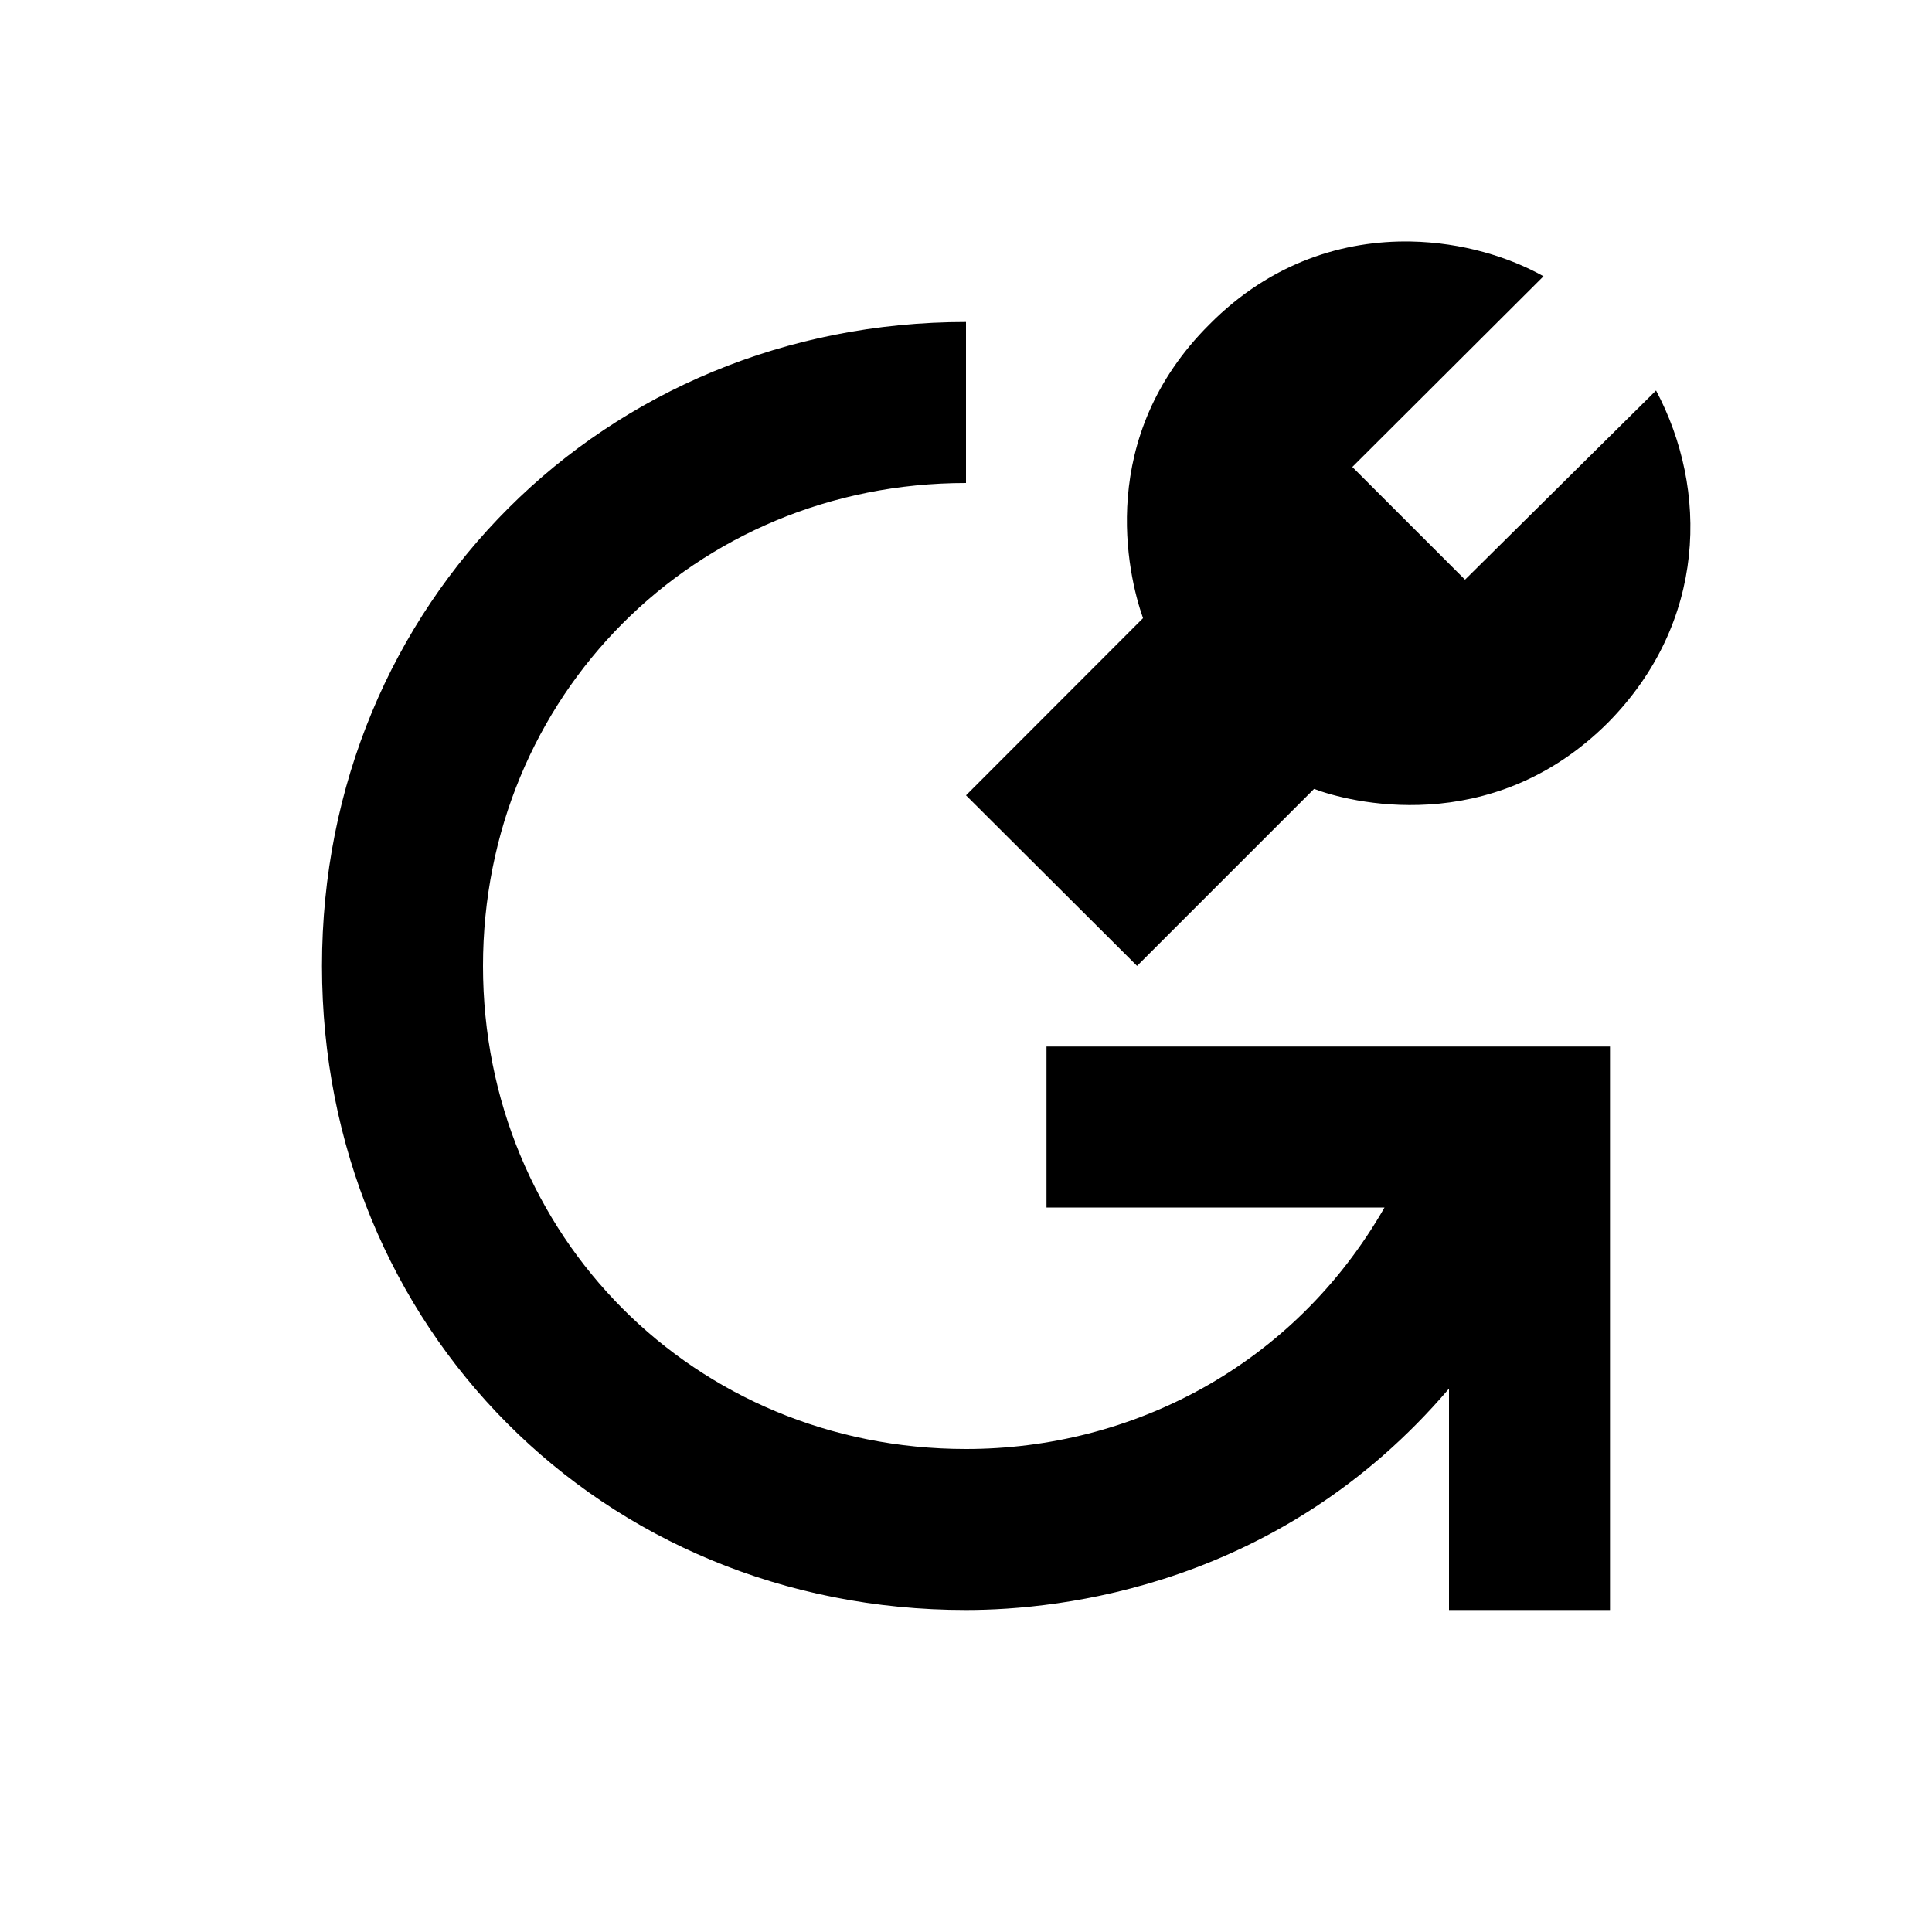
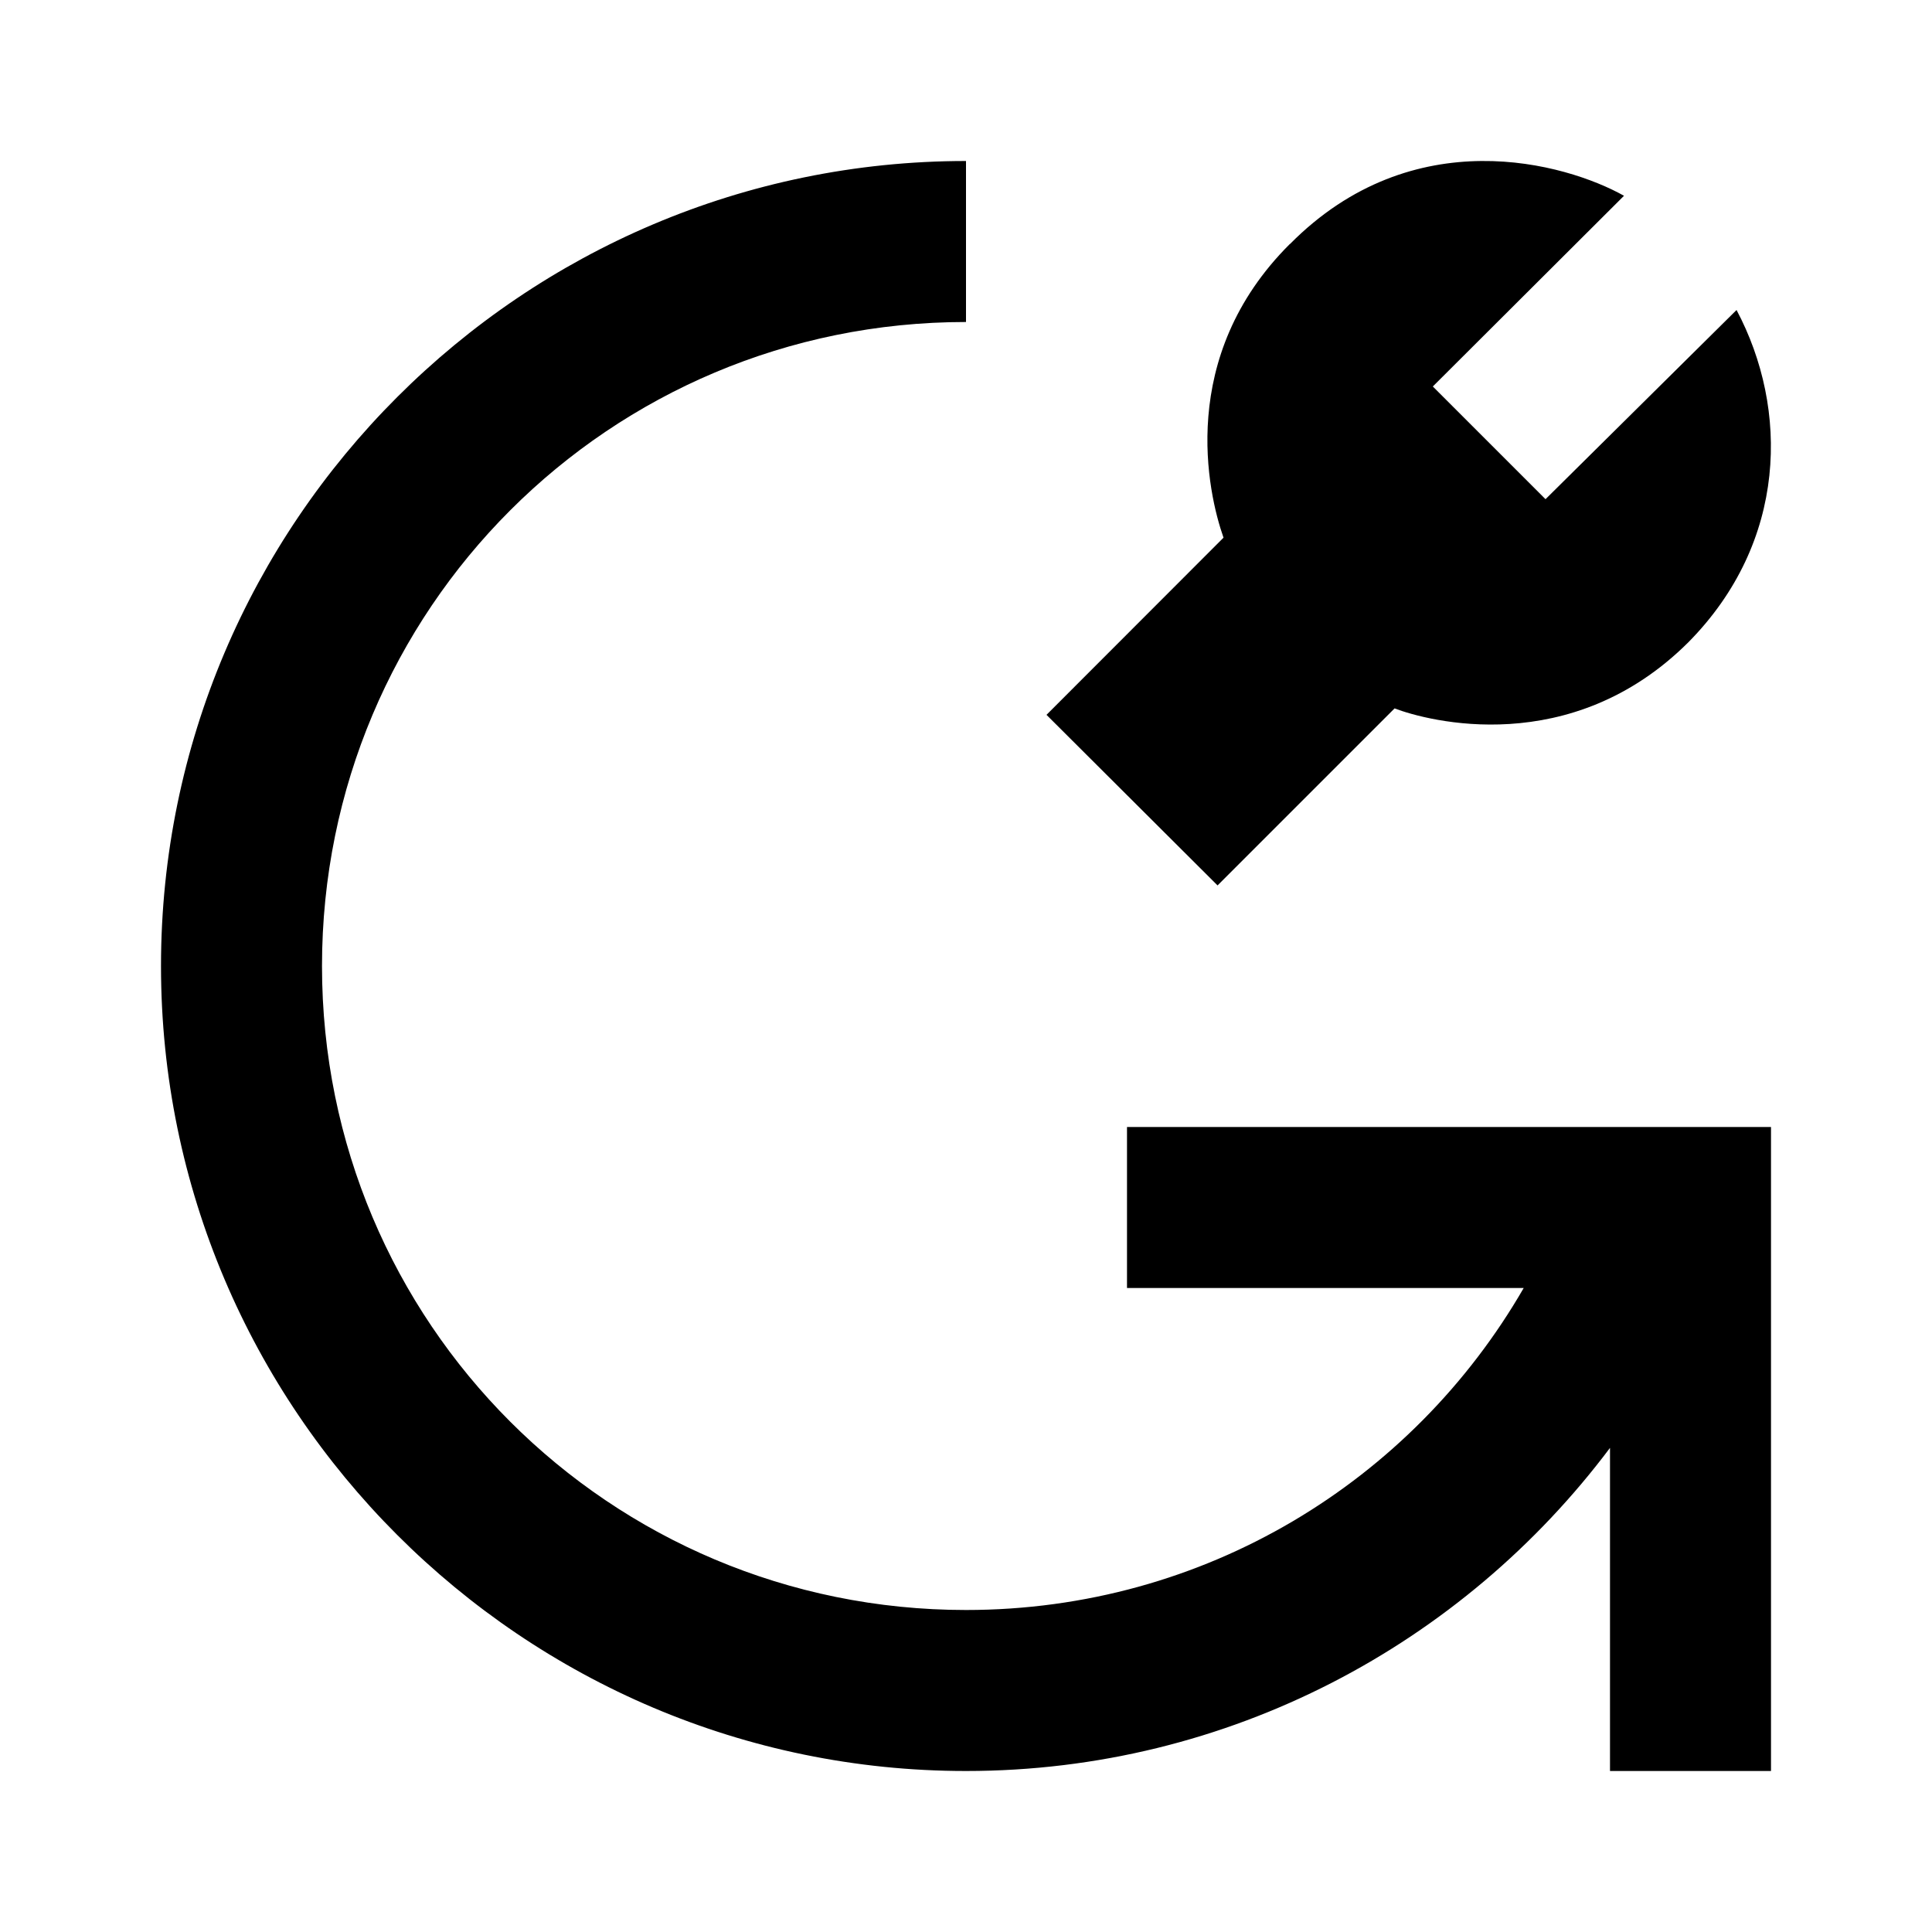
- <svg xmlns="http://www.w3.org/2000/svg" id="svg1" version="1.1" viewBox="0 0 24 24">
-   <path id="path1" d="m17.525 3c-0.82-0.015-1.73 0.251-2.502 1.031-1.406 1.4-1.019 3.096-0.824 3.648l-2.199 2.201 2.125 2.119 2.199-2.199c0.409 0.157 2.189 0.632 3.648-0.82 1.235-1.248 1.252-2.902 0.6-4.129l-2.373 2.35-1.4-1.4 2.375-2.369c-0.426-0.239-1.01-0.42-1.648-0.432zm-5.525 1c-4.482 0-8 3.49-8 8 0 4.48 3.464 8 8 8 1.173 0 3.904-0.29 6-2.75v2.75h2v-7h-7v2h4.199c-1.131 1.974-3.145 3-5.199 3-3.378 0-6-2.653-6-6 0-3.346 2.622-6 6-6v-2z" />
+ <svg xmlns="http://www.w3.org/2000/svg" version="1.1" viewBox="0 0 24 24">
+   <path d="m12 2c-5.511 0-10 4.489-10 10s4.489 10 10 10c3.268 0 6.174-1.58 8-4.014v4.014h2v-8h-8v2h4.928c-1.38 2.393-3.958 4-6.928 4-4.43 0-8-3.57-8-8s3.57-8 8-8zm4.023 1.031c-1.406 1.4-1.019 3.096-0.824 3.648l-2.199 2.201 2.125 2.119 2.199-2.199c0.41 0.157 2.189 0.632 3.648-0.82 1.235-1.248 1.252-2.902 0.6-4.129l-2.373 2.35-1.4-1.4 2.375-2.369c-0.724-0.405-2.619-0.947-4.15 0.6z" />
</svg>
